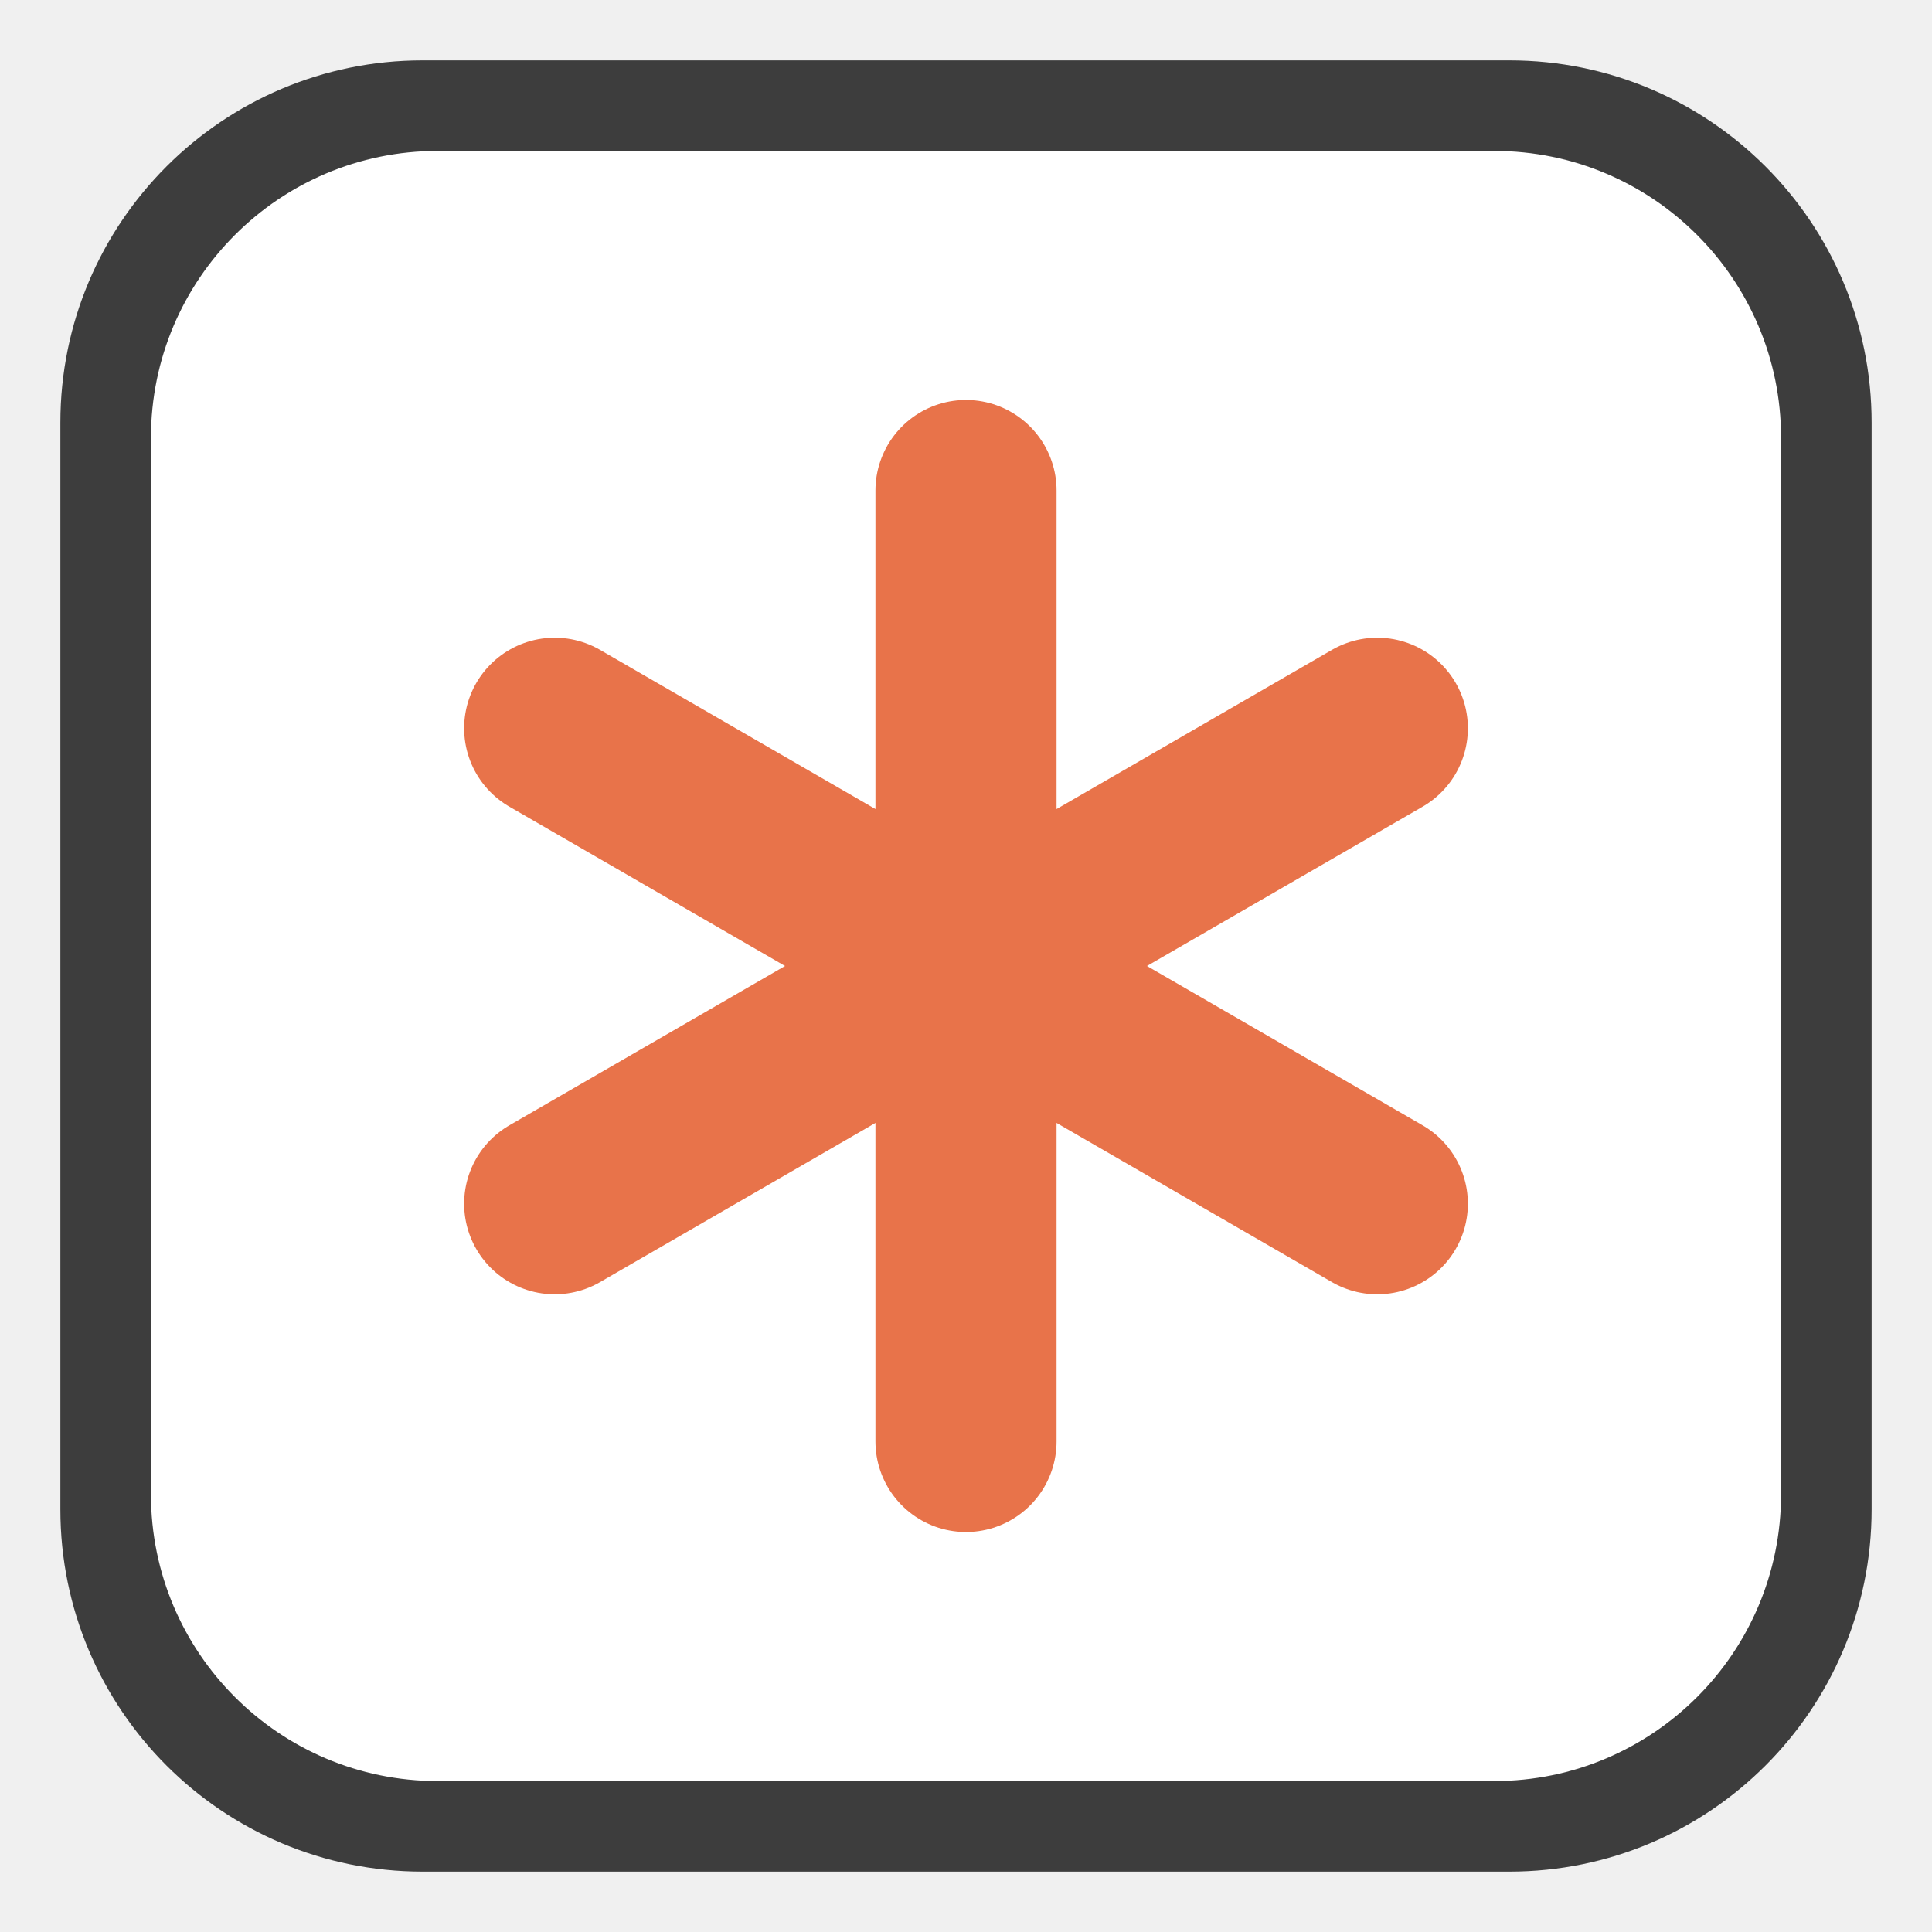
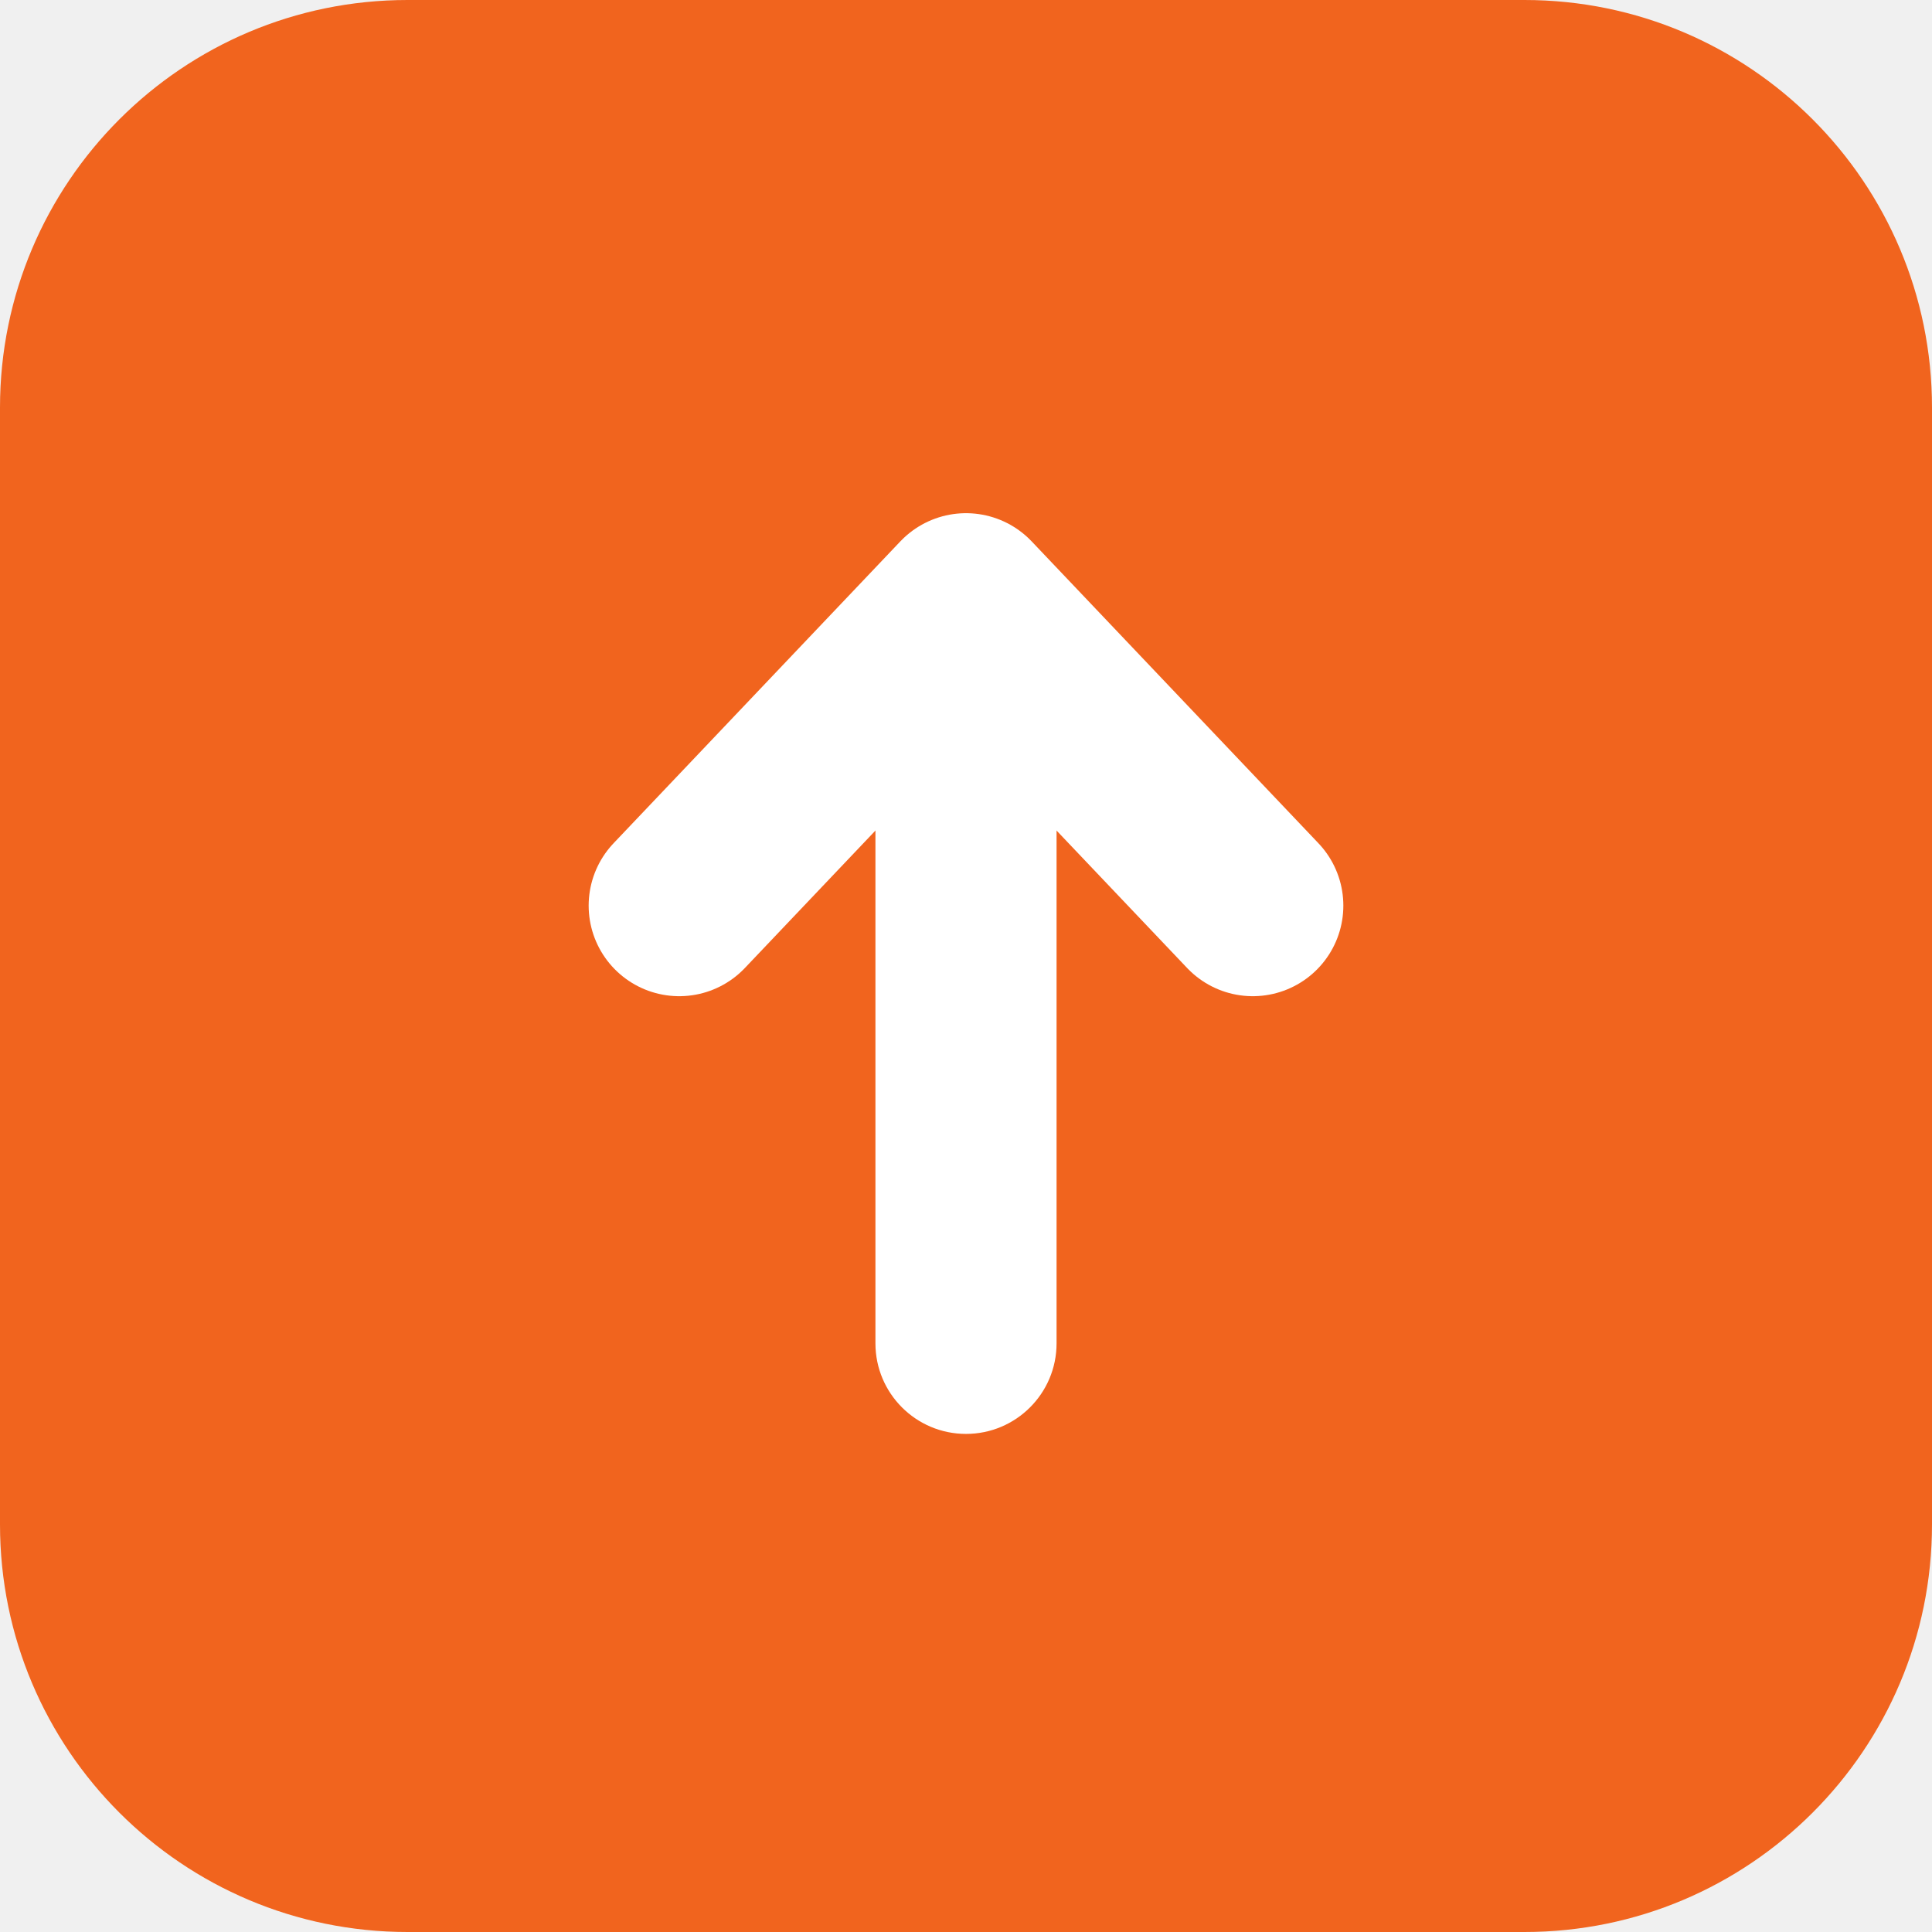
<svg xmlns="http://www.w3.org/2000/svg" viewBox="0 0 512 512">
-   <rect x="16" y="16" width="480" height="480" rx="96" ry="96" fill="#3D3D3D" />
-   <rect x="40" y="40" width="432" height="432" rx="76" ry="76" fill="#FFFFFF" />
-   <line x1="256" y1="130" x2="256" y2="382" stroke="#E8734A" stroke-width="48" stroke-linecap="round" />
-   <line x1="147" y1="193" x2="365" y2="319" stroke="#E8734A" stroke-width="48" stroke-linecap="round" />
-   <line x1="147" y1="319" x2="365" y2="193" stroke="#E8734A" stroke-width="48" stroke-linecap="round" />
+   <rect width="512" height="512" rx="108" ry="108" fill="#F1641E" />
+   <rect x="232" y="180" width="48" height="200" rx="24" fill="#FFFFFF" />
+   <polyline points="180,240 256,160 332,240" fill="none" stroke="#FFFFFF" stroke-width="48" stroke-linecap="round" stroke-linejoin="round" />
</svg>
